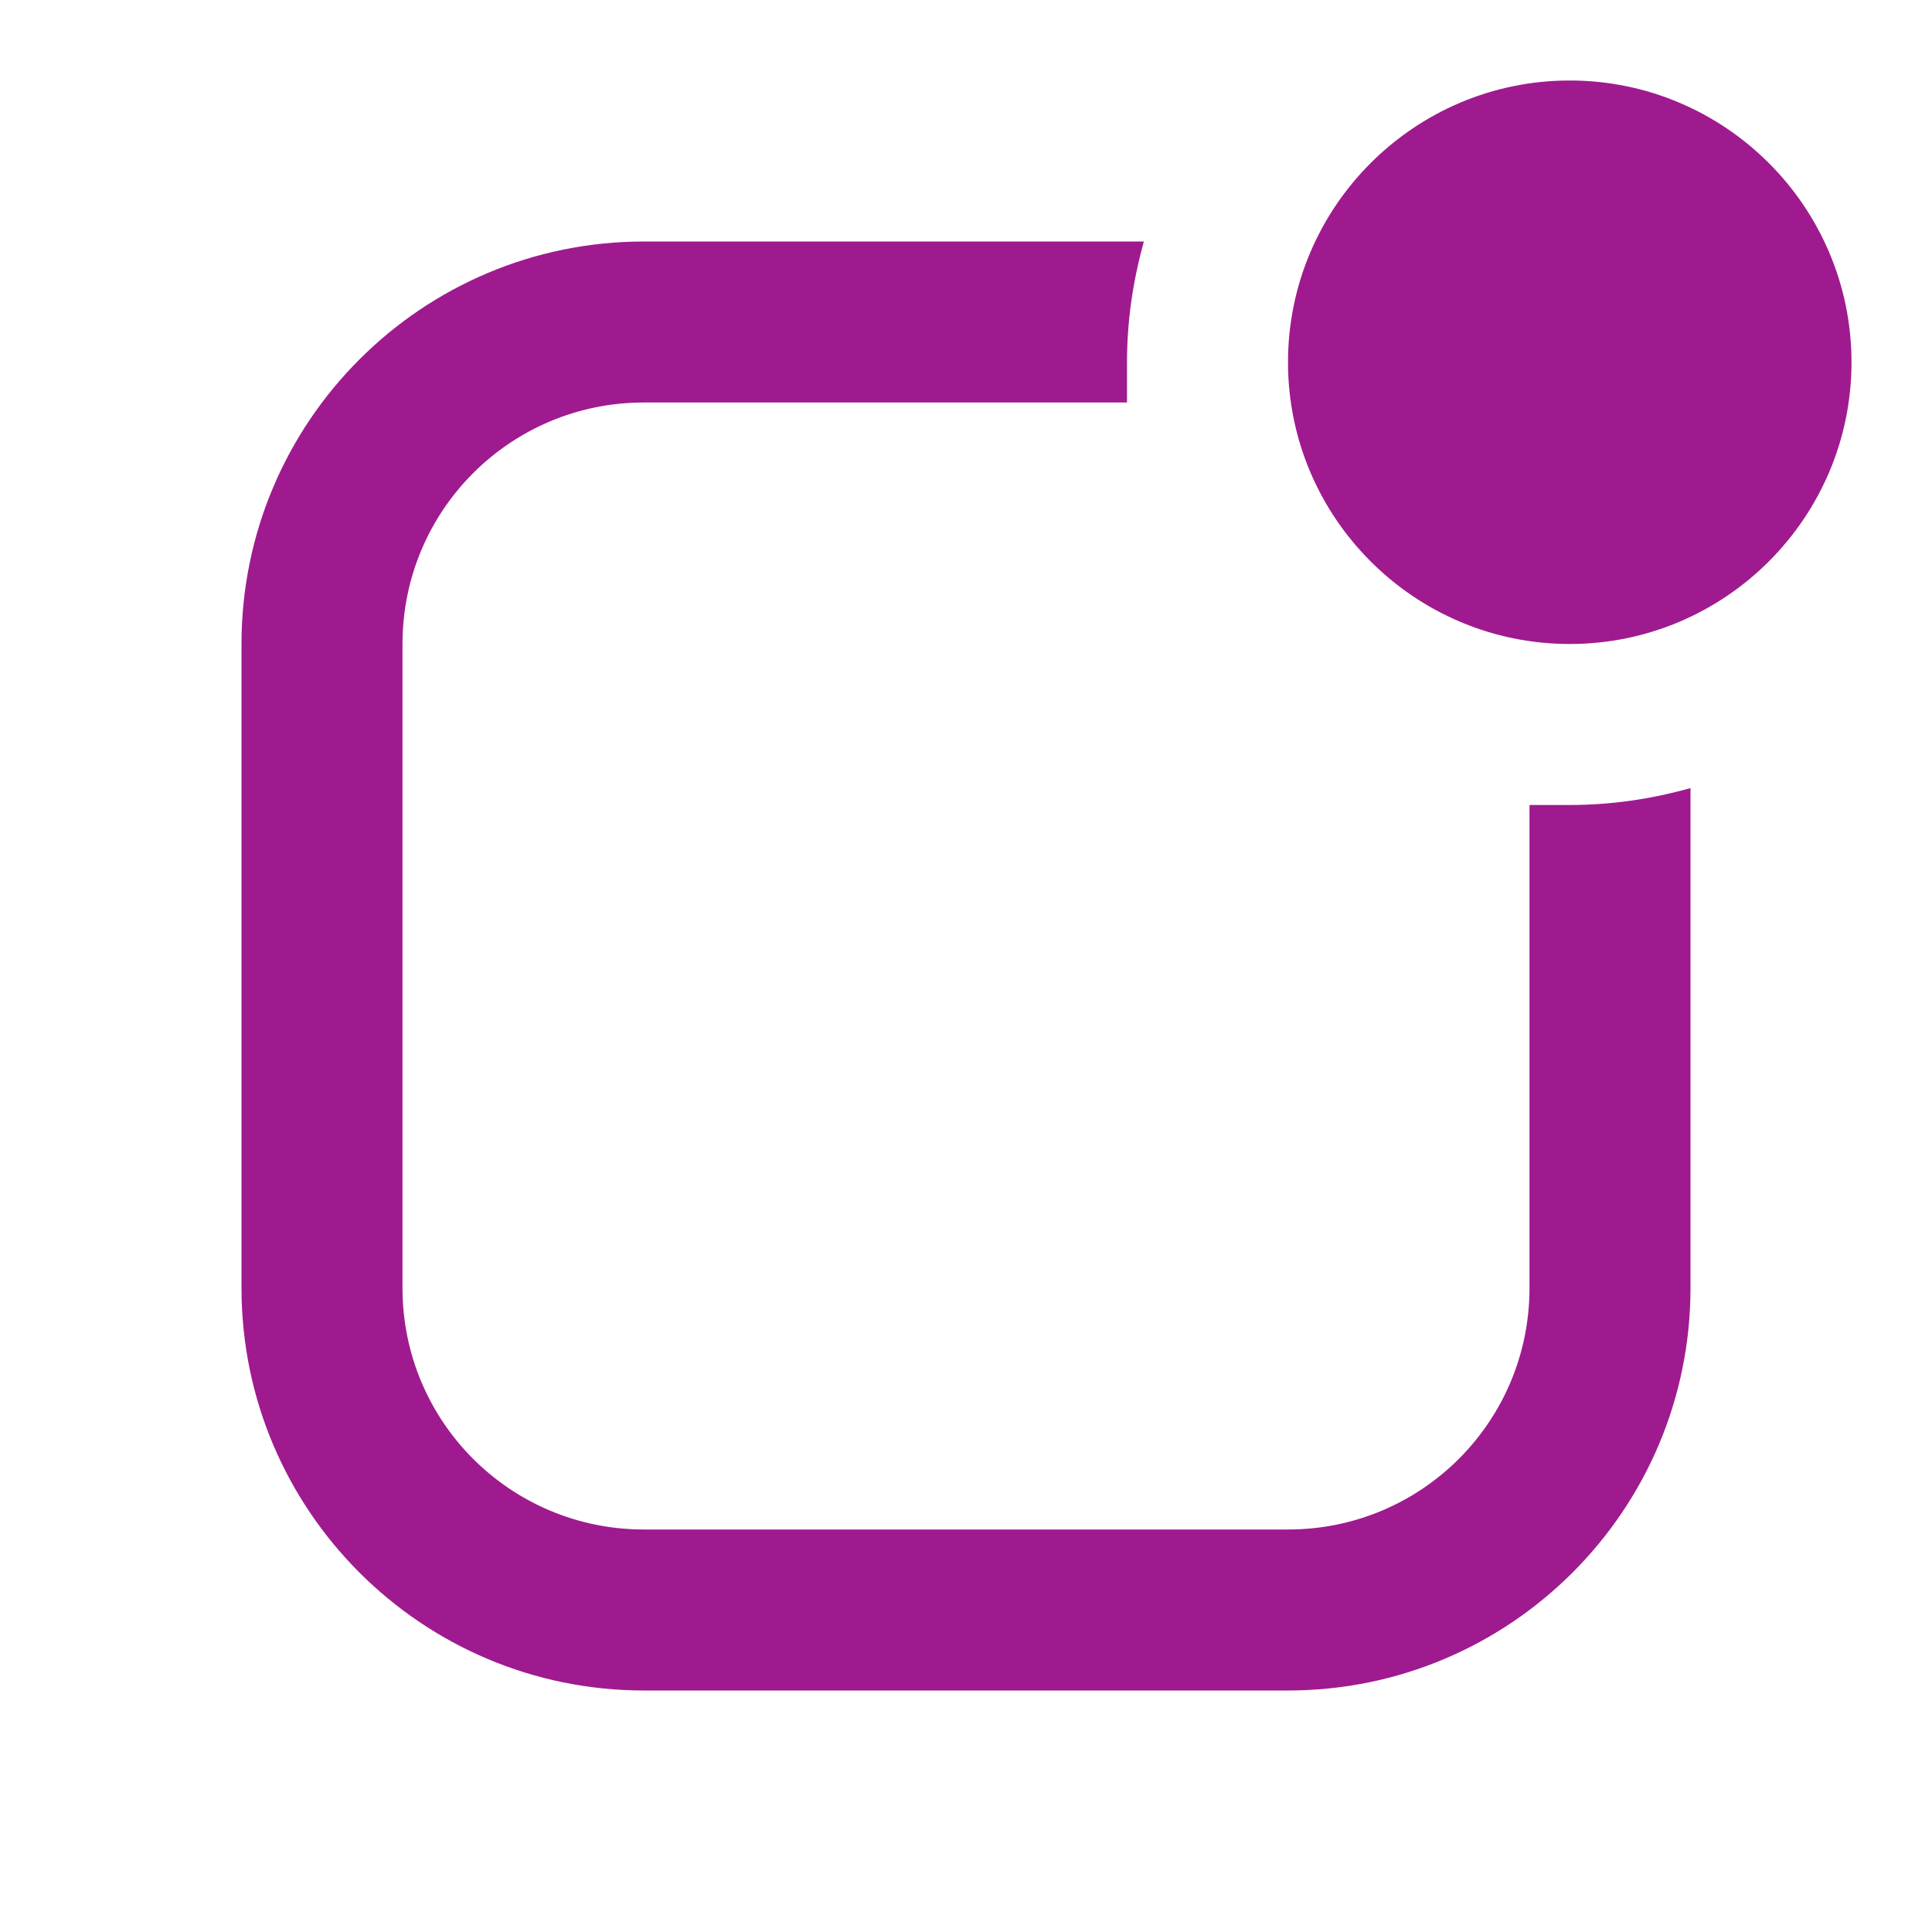
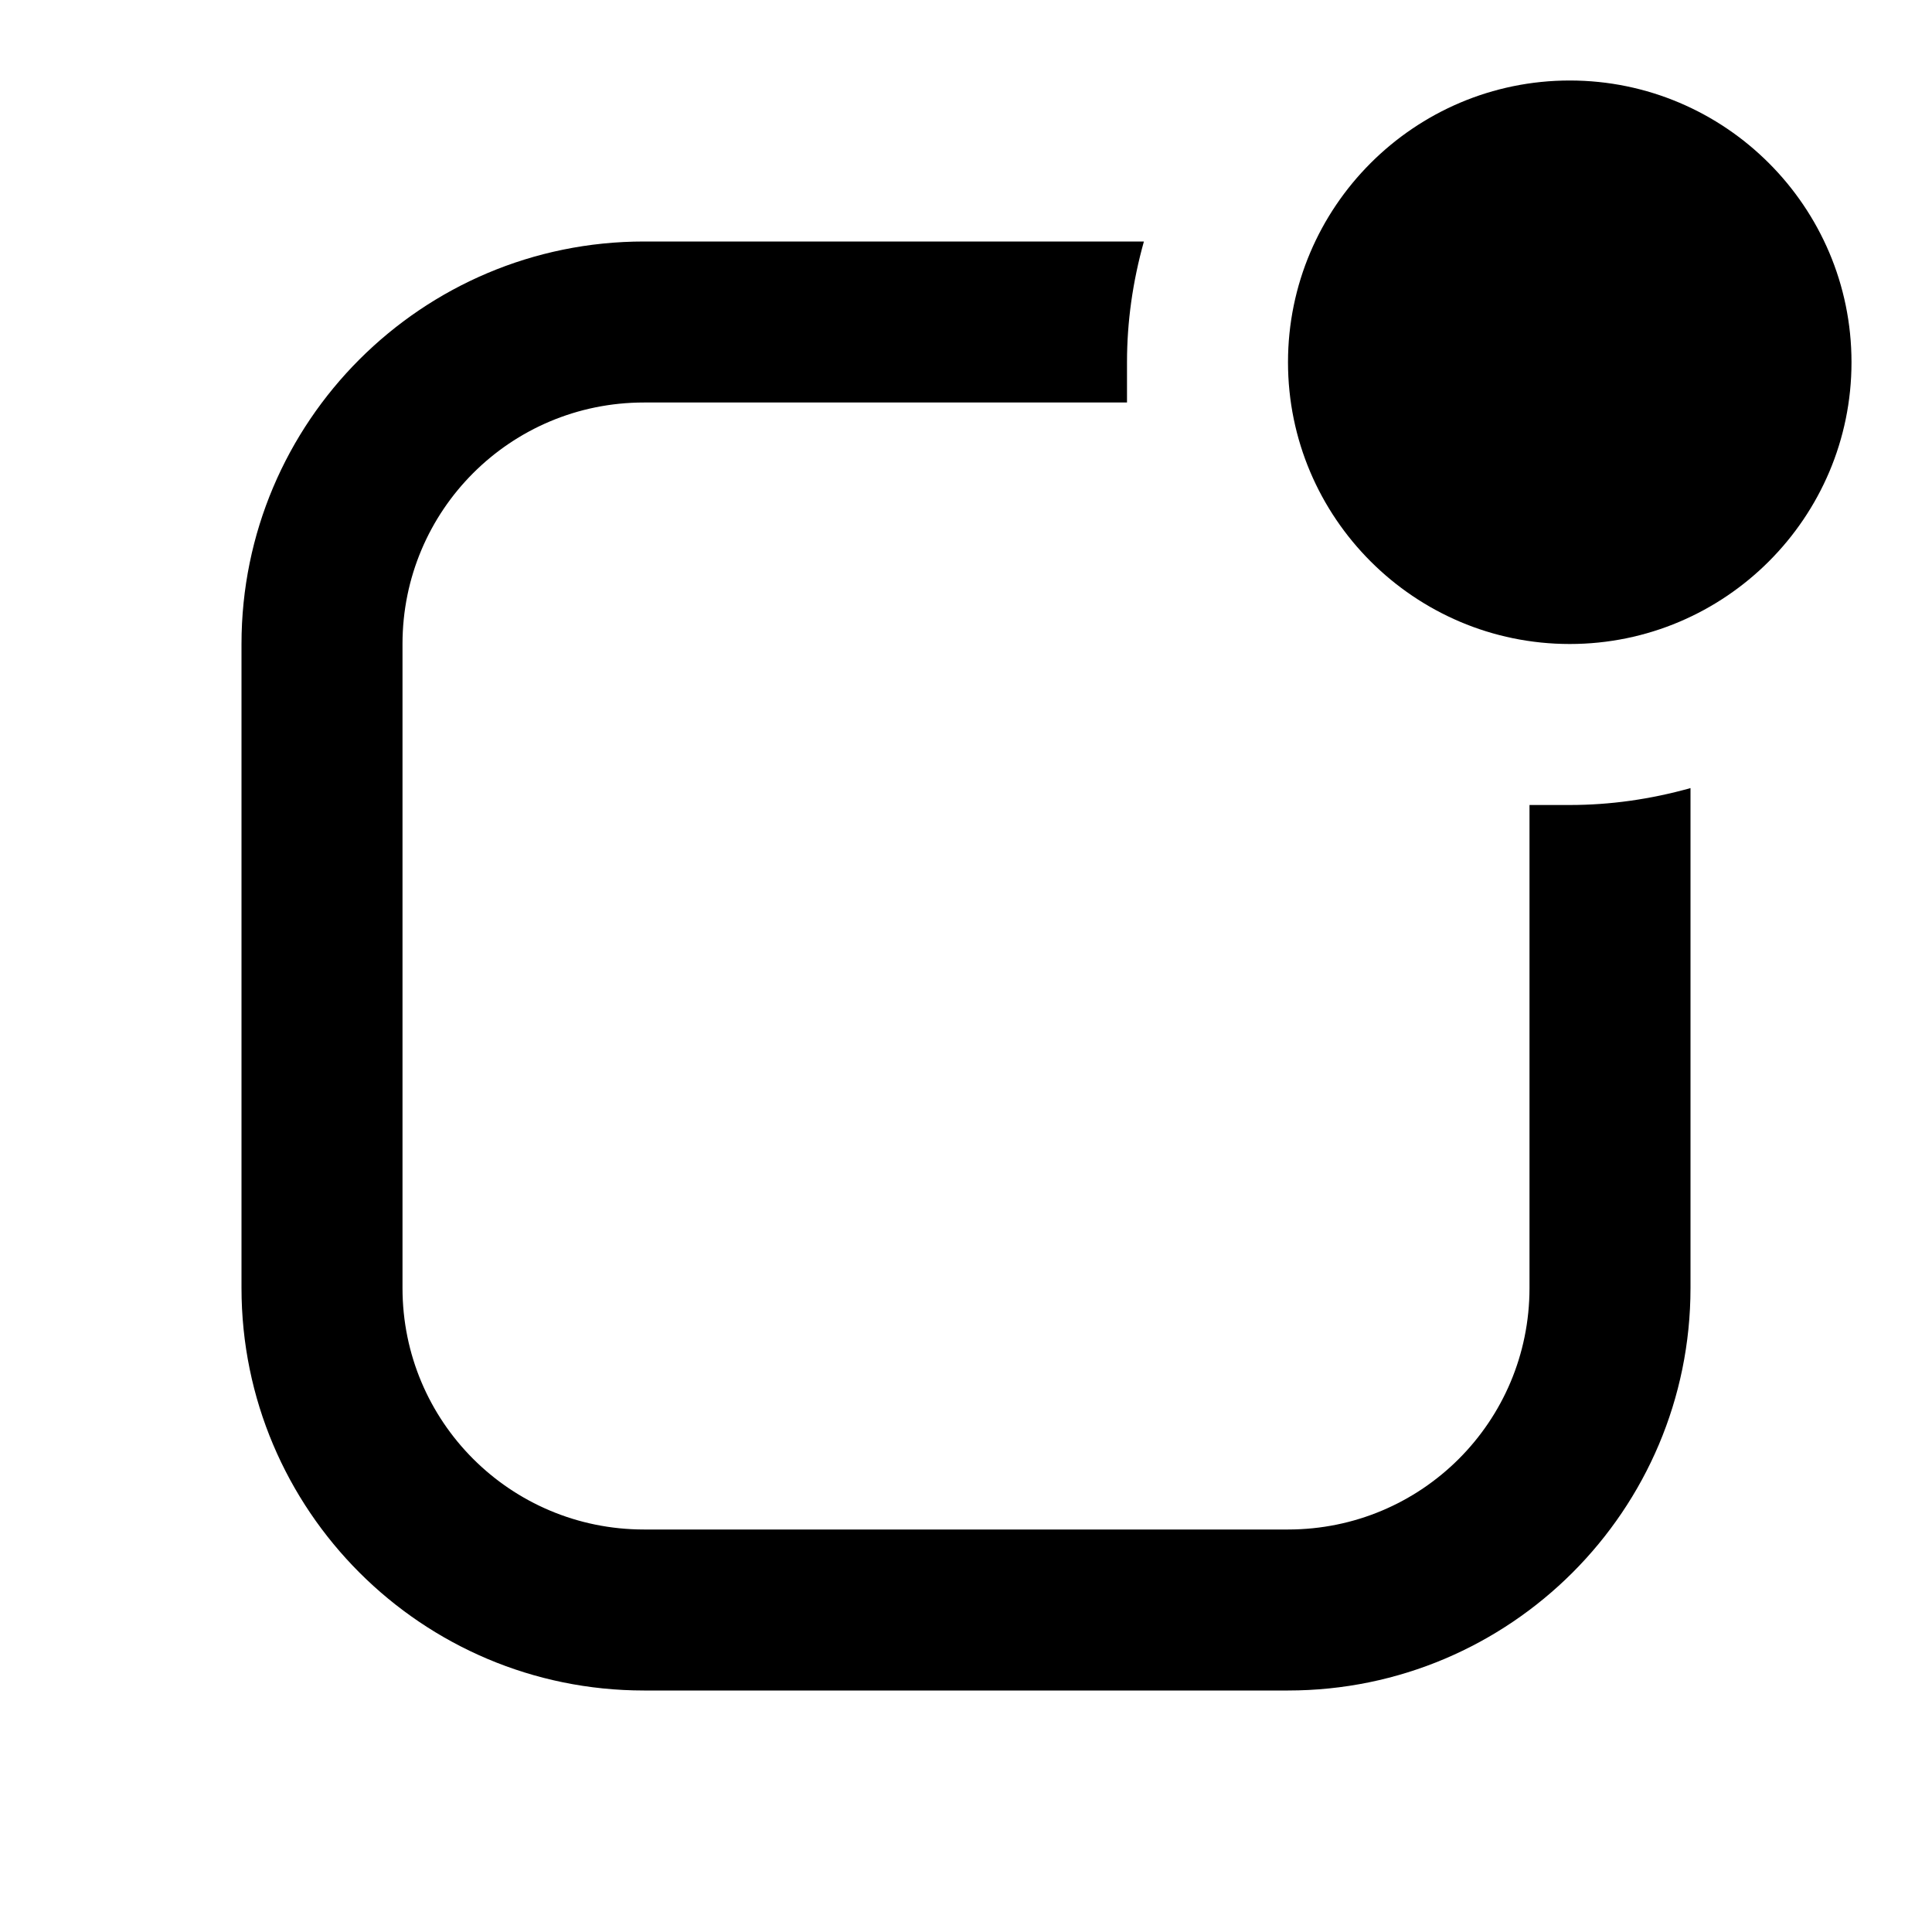
- <svg xmlns="http://www.w3.org/2000/svg" fill="#9f1a8f" viewBox="0 0 24 24">
+ <svg xmlns="http://www.w3.org/2000/svg" viewBox="0 0 24 24">
  <path d="M19.5 8C21.43 8 23 6.43 23 4.5C23 2.57 21.43 1 19.5 1C17.57 1 16 2.57 16 4.5C16 6.43 17.57 8 19.5 8M21 16V9.79C20.5 9.93 20 10 19.5 10C19.33 10 19.17 10 19 10V16C19 17.66 17.66 19 16 19H8C6.34 19 5 17.66 5 16V8C5 6.34 6.34 5 8 5H14C14 4.84 14 4.67 14 4.5C14 4 14.07 3.5 14.21 3H8C5.24 3 3 5.24 3 8V16C3 18.76 5.24 21 8 21H16C18.76 21 21 18.76 21 16Z" />
</svg>
